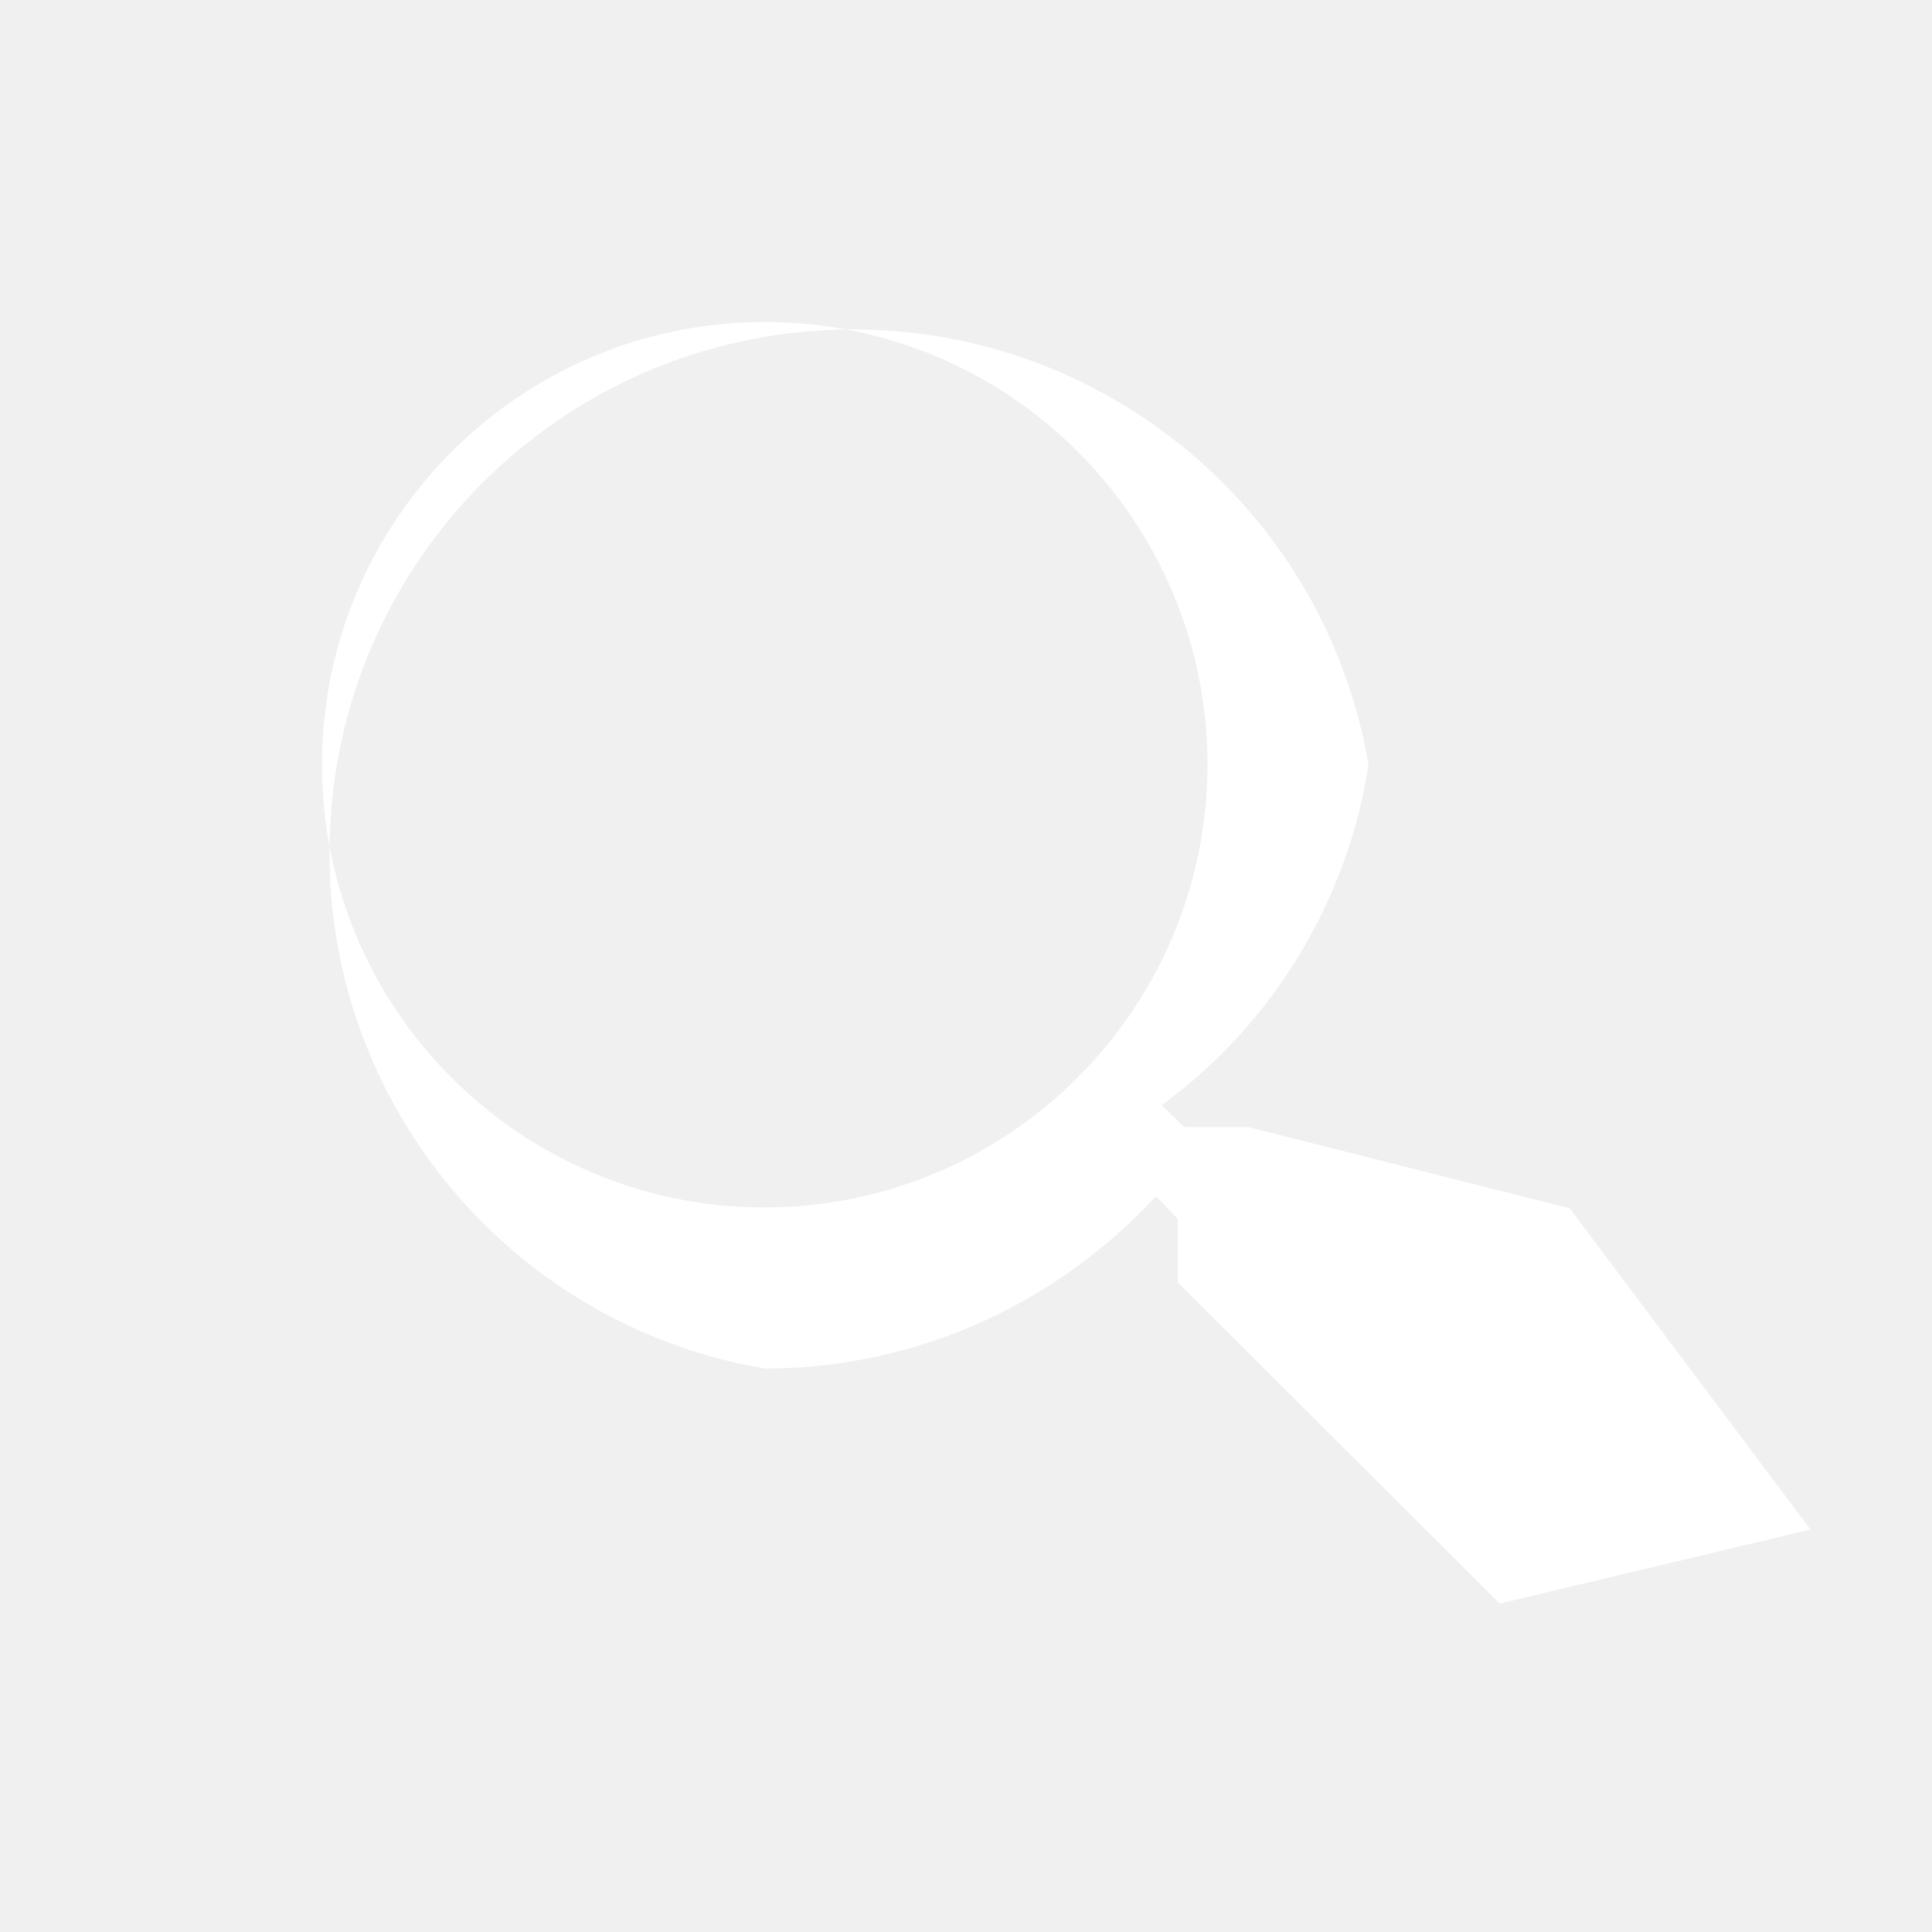
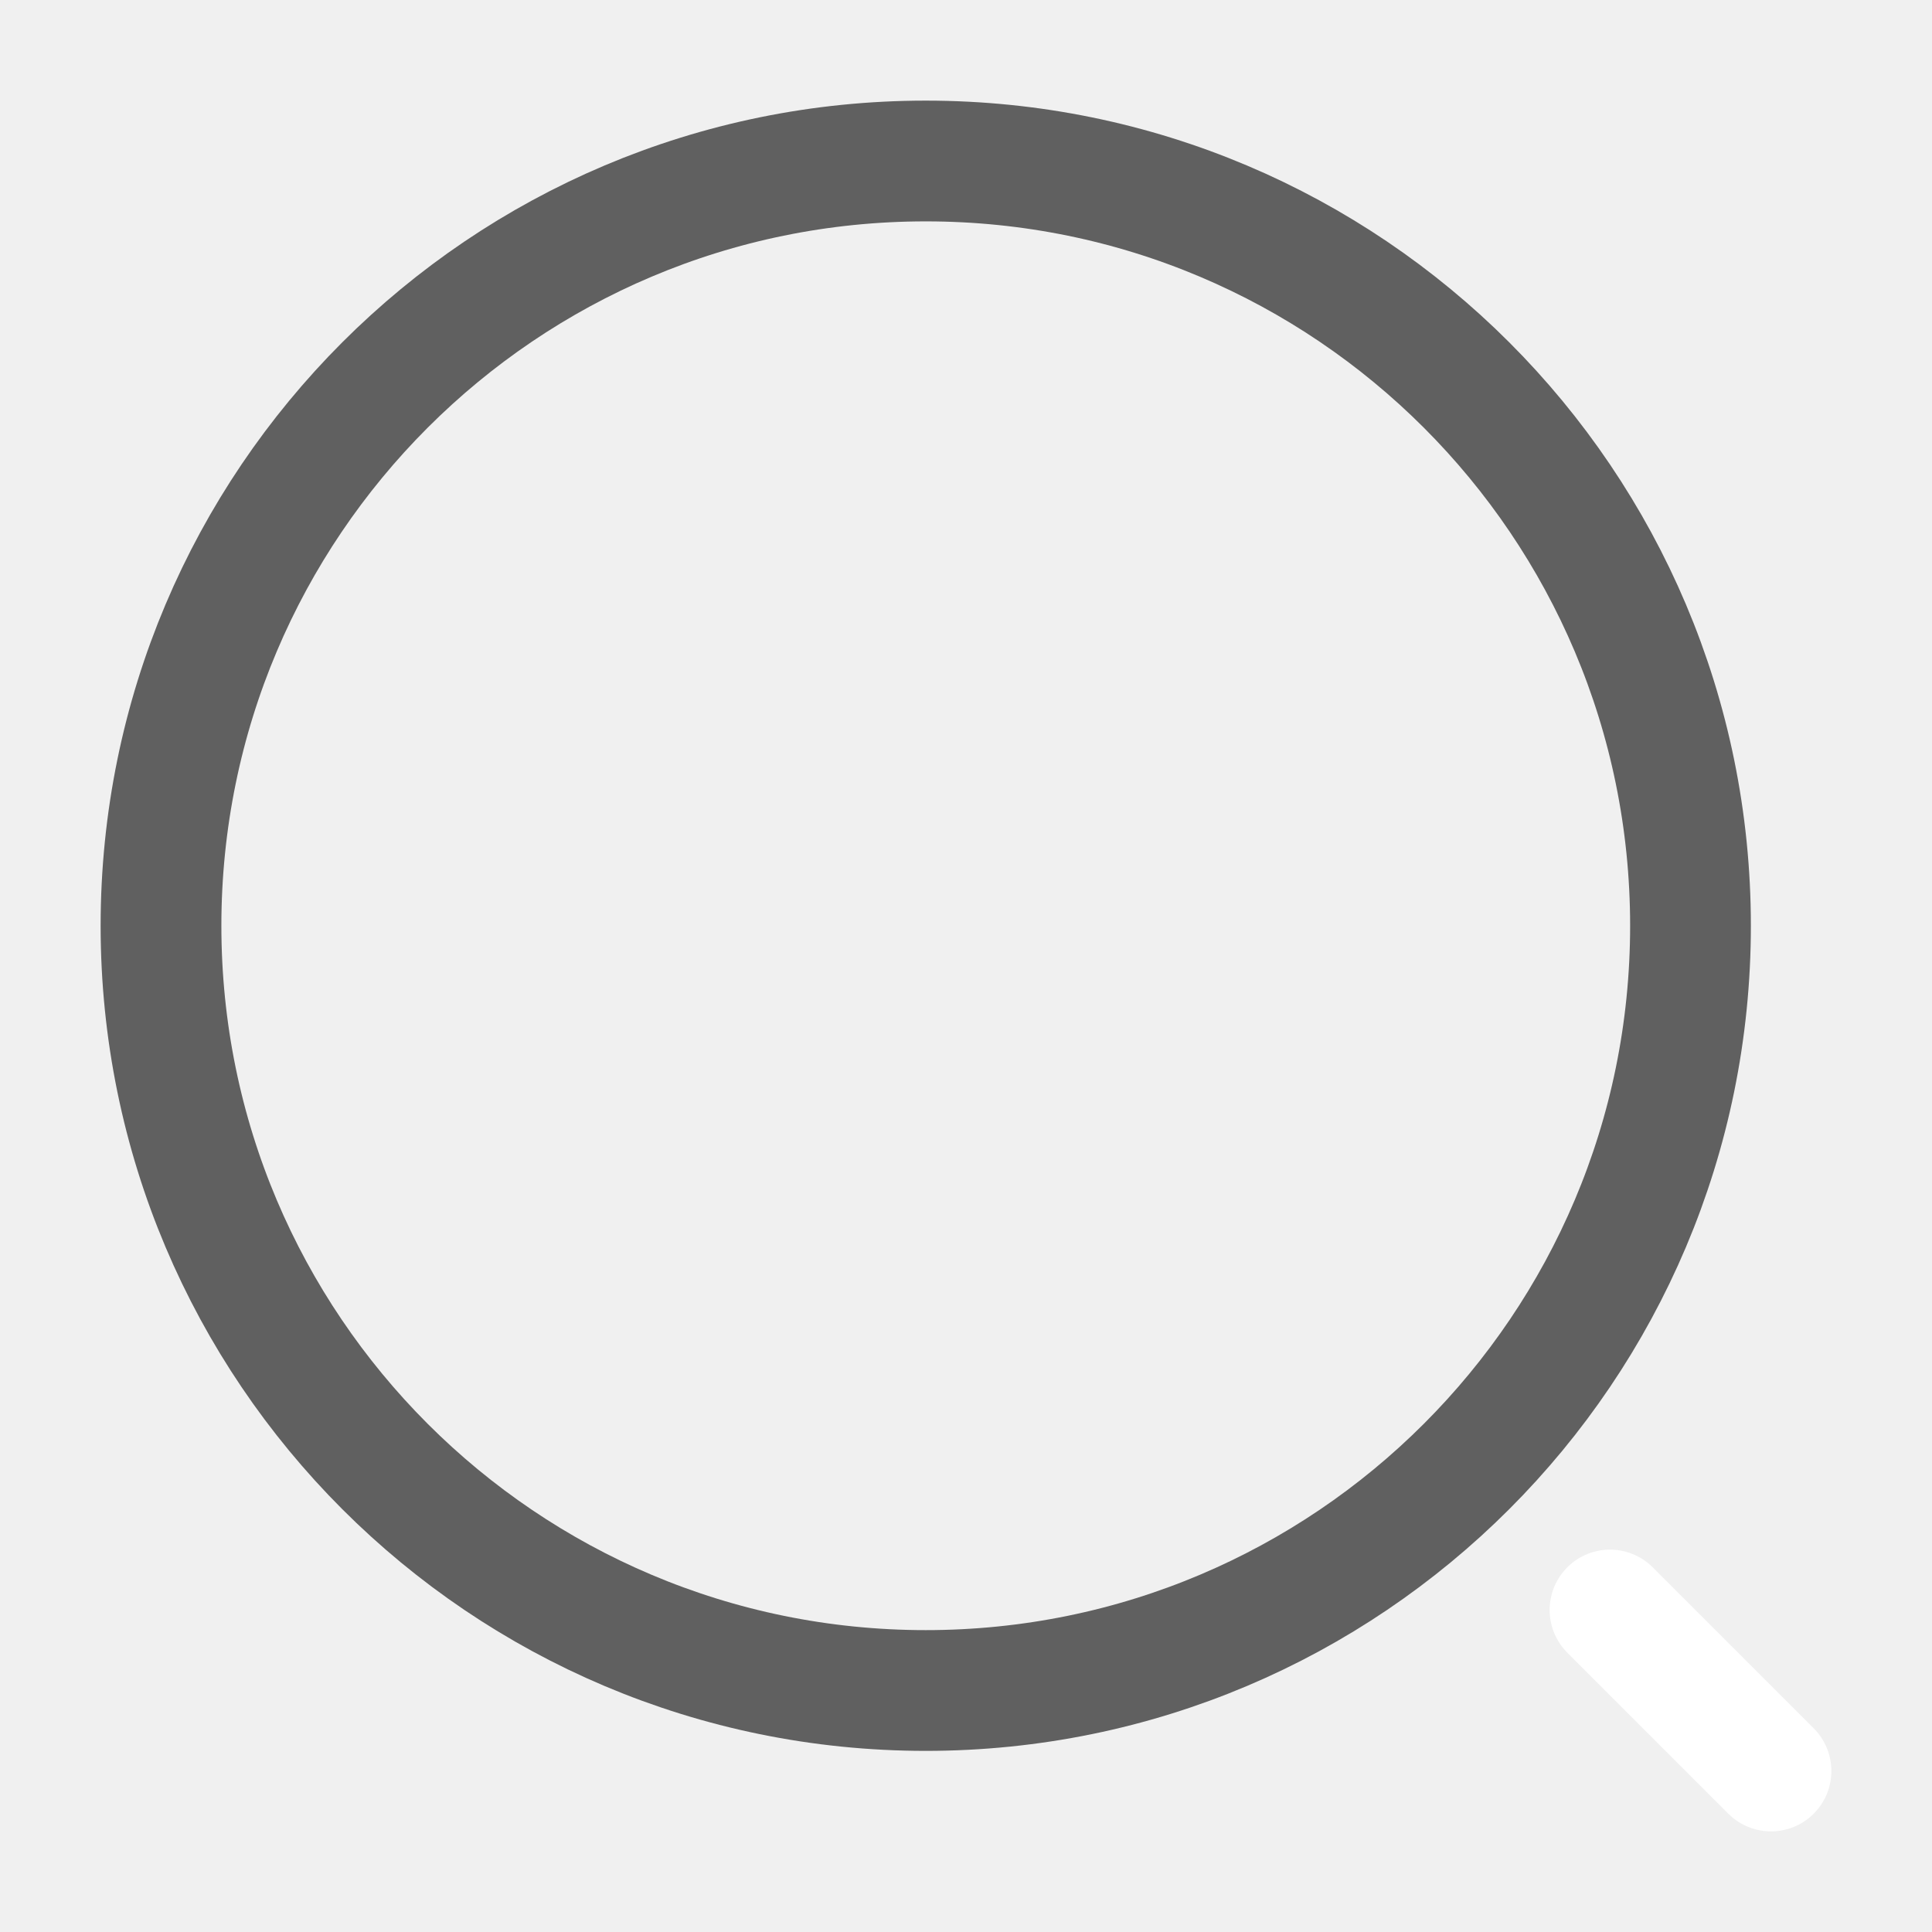
- <svg xmlns="http://www.w3.org/2000/svg" width="24" height="24" viewBox="0 0 24 24" fill="#FFFFFF">
-   <path fill="none" d="M0 0h24v24H0z" />
-   <path d="M15.5 14h-.79l-.28-.27A6.47 6.47 0 0 0 17 9.5 6.5 6.5 0 1 0 9.5 17c1.92 0 3.65-.83 4.86-2.14l.27.28v.79l4 3.99L22.49 19 19.5 15.01zM9.5 15A5.5 5.5 0 1 1 15 9.5 5.51 5.51 0 0 1 9.5 15z" />
+ <svg xmlns="http://www.w3.org/2000/svg" id="search-normal" width="24" height="24" viewBox="0 0 24 24" fill="#fff">
+   <path id="Vector" d="M19,9.5A9.5,9.5,0,1,1,9.5,0,9.5,9.5,0,0,1,19,9.5Z" transform="translate(2 2)" fill="none" stroke="#606060" stroke-linecap="round" stroke-linejoin="round" stroke-width="1.5" />
+   <path id="Vector-2" data-name="Vector" d="M2,2,0,0" transform="translate(20 20)" fill="none" stroke="#fff" stroke-linecap="round" stroke-linejoin="round" stroke-width="1.5" />
+   <path id="Vector-3" data-name="Vector" d="M0,0H24V24H0Z" fill="none" opacity="0" />
</svg>
